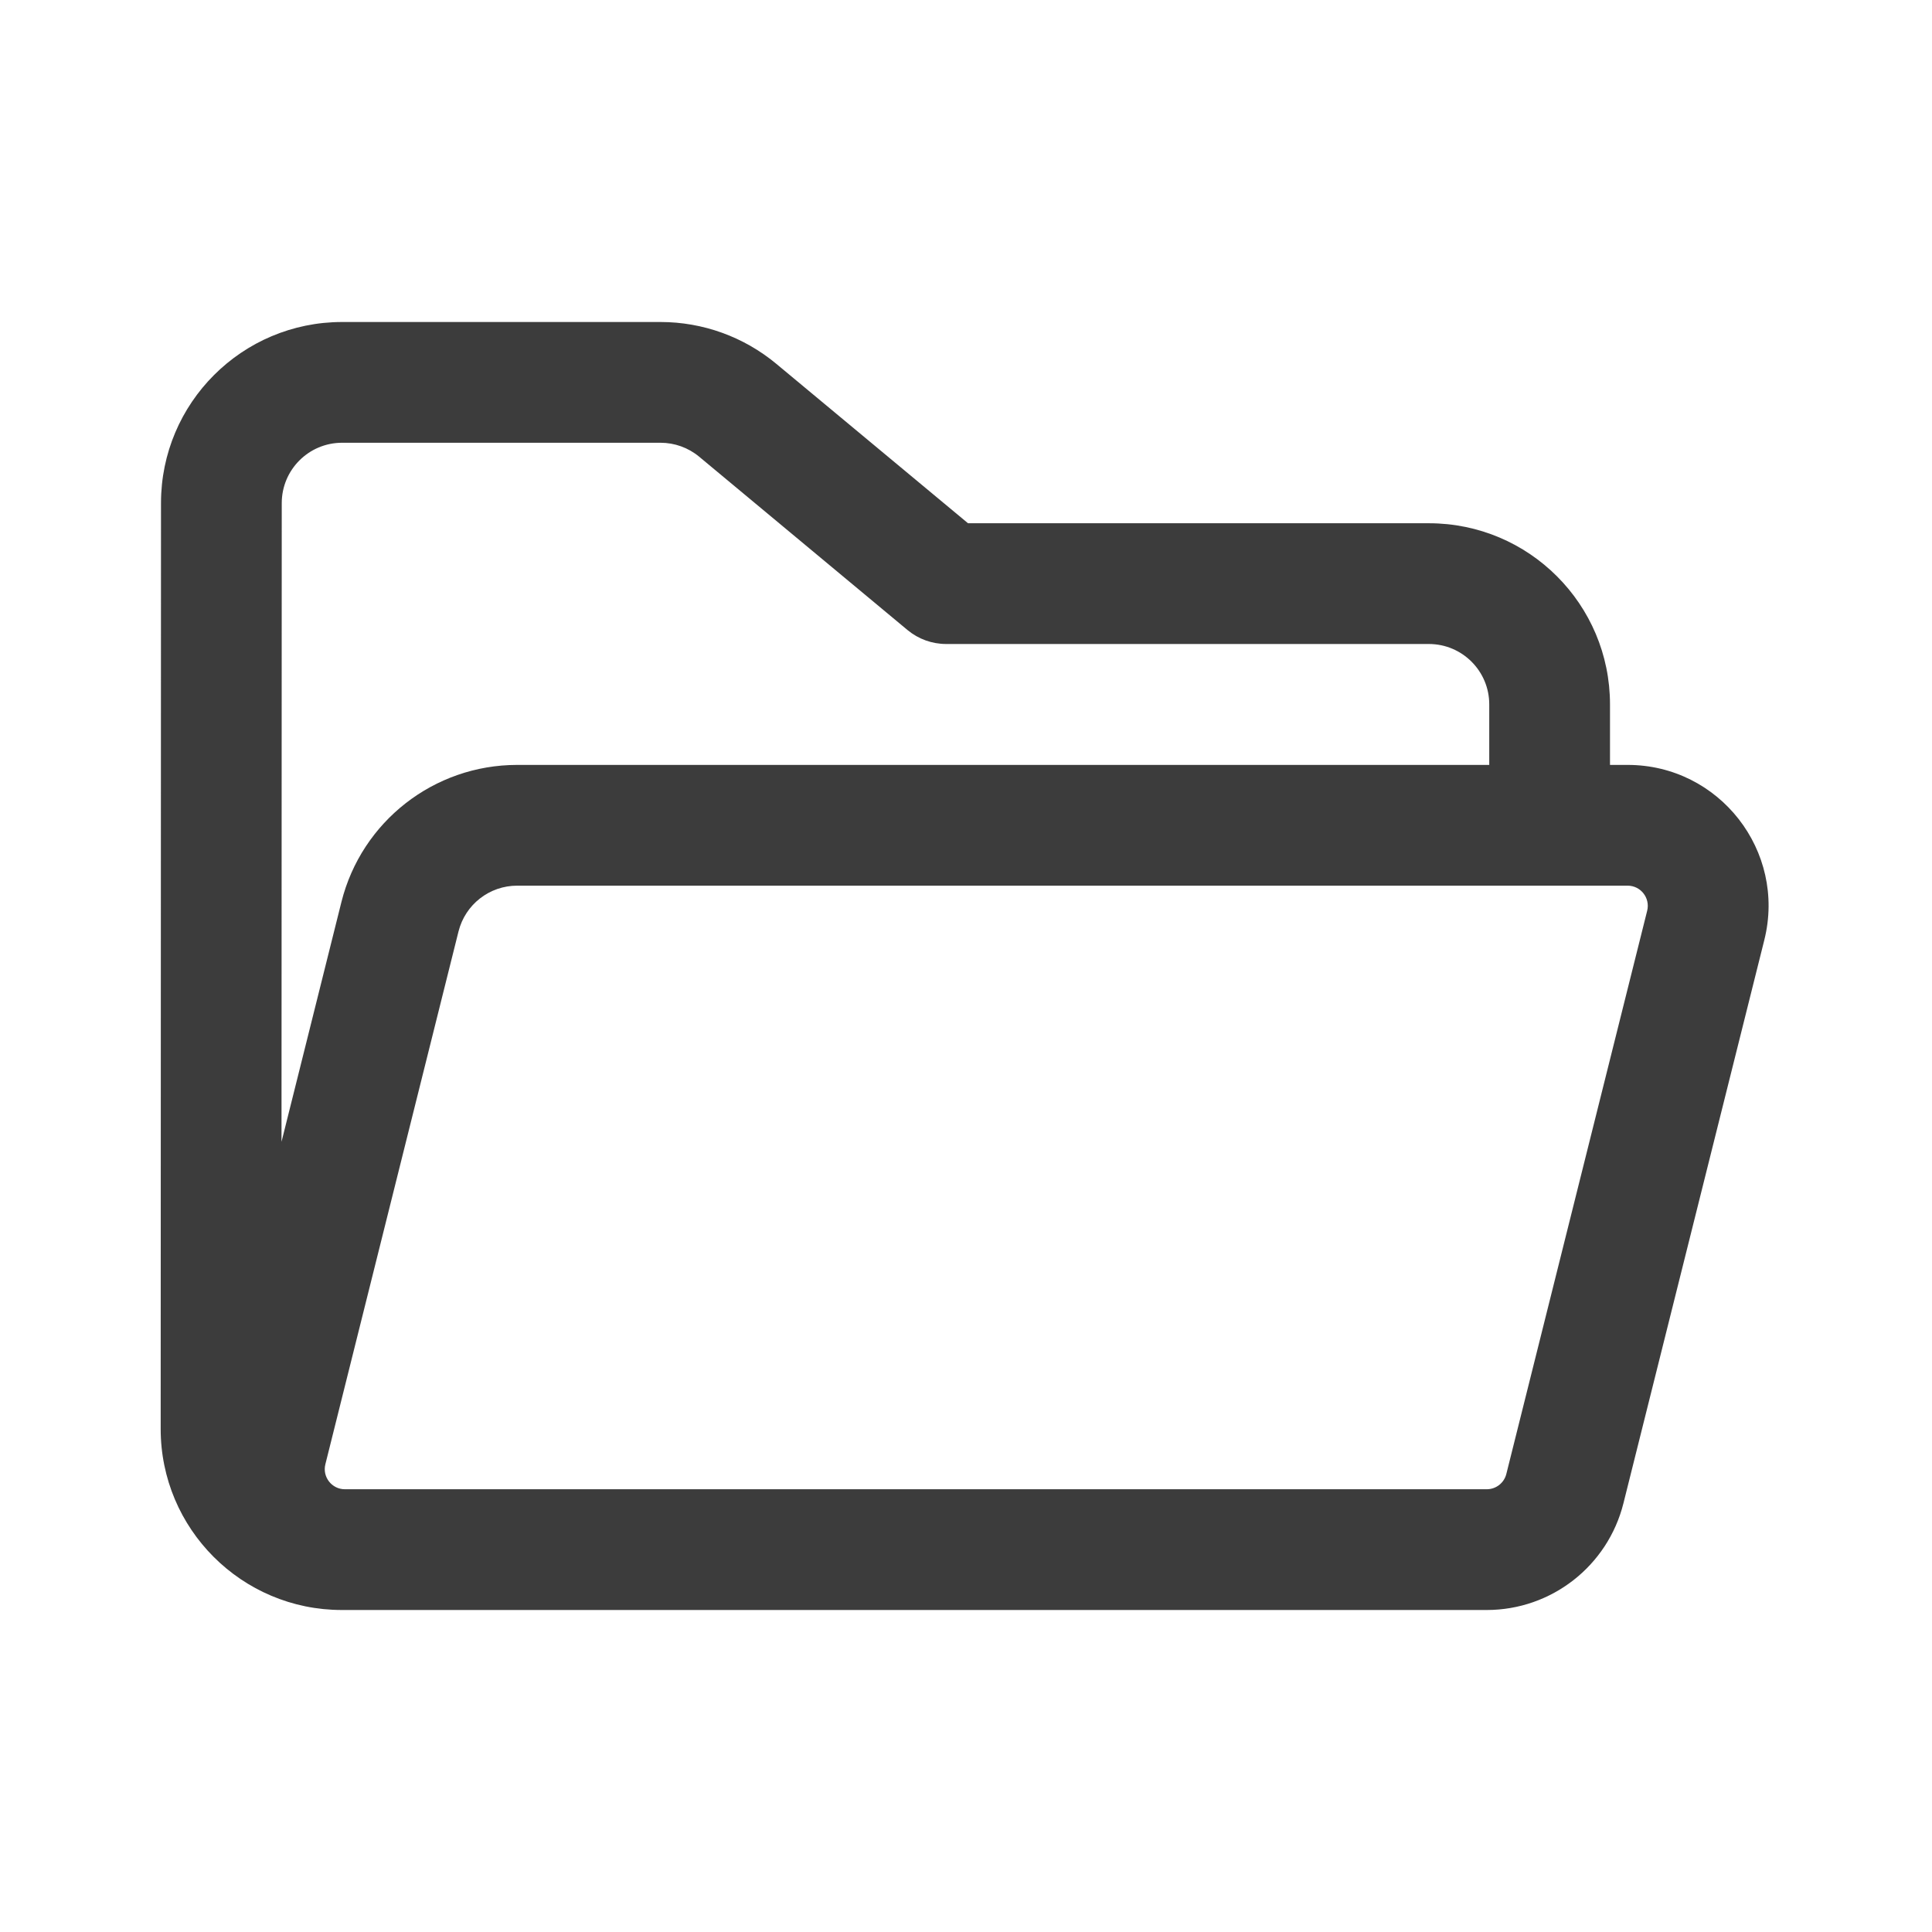
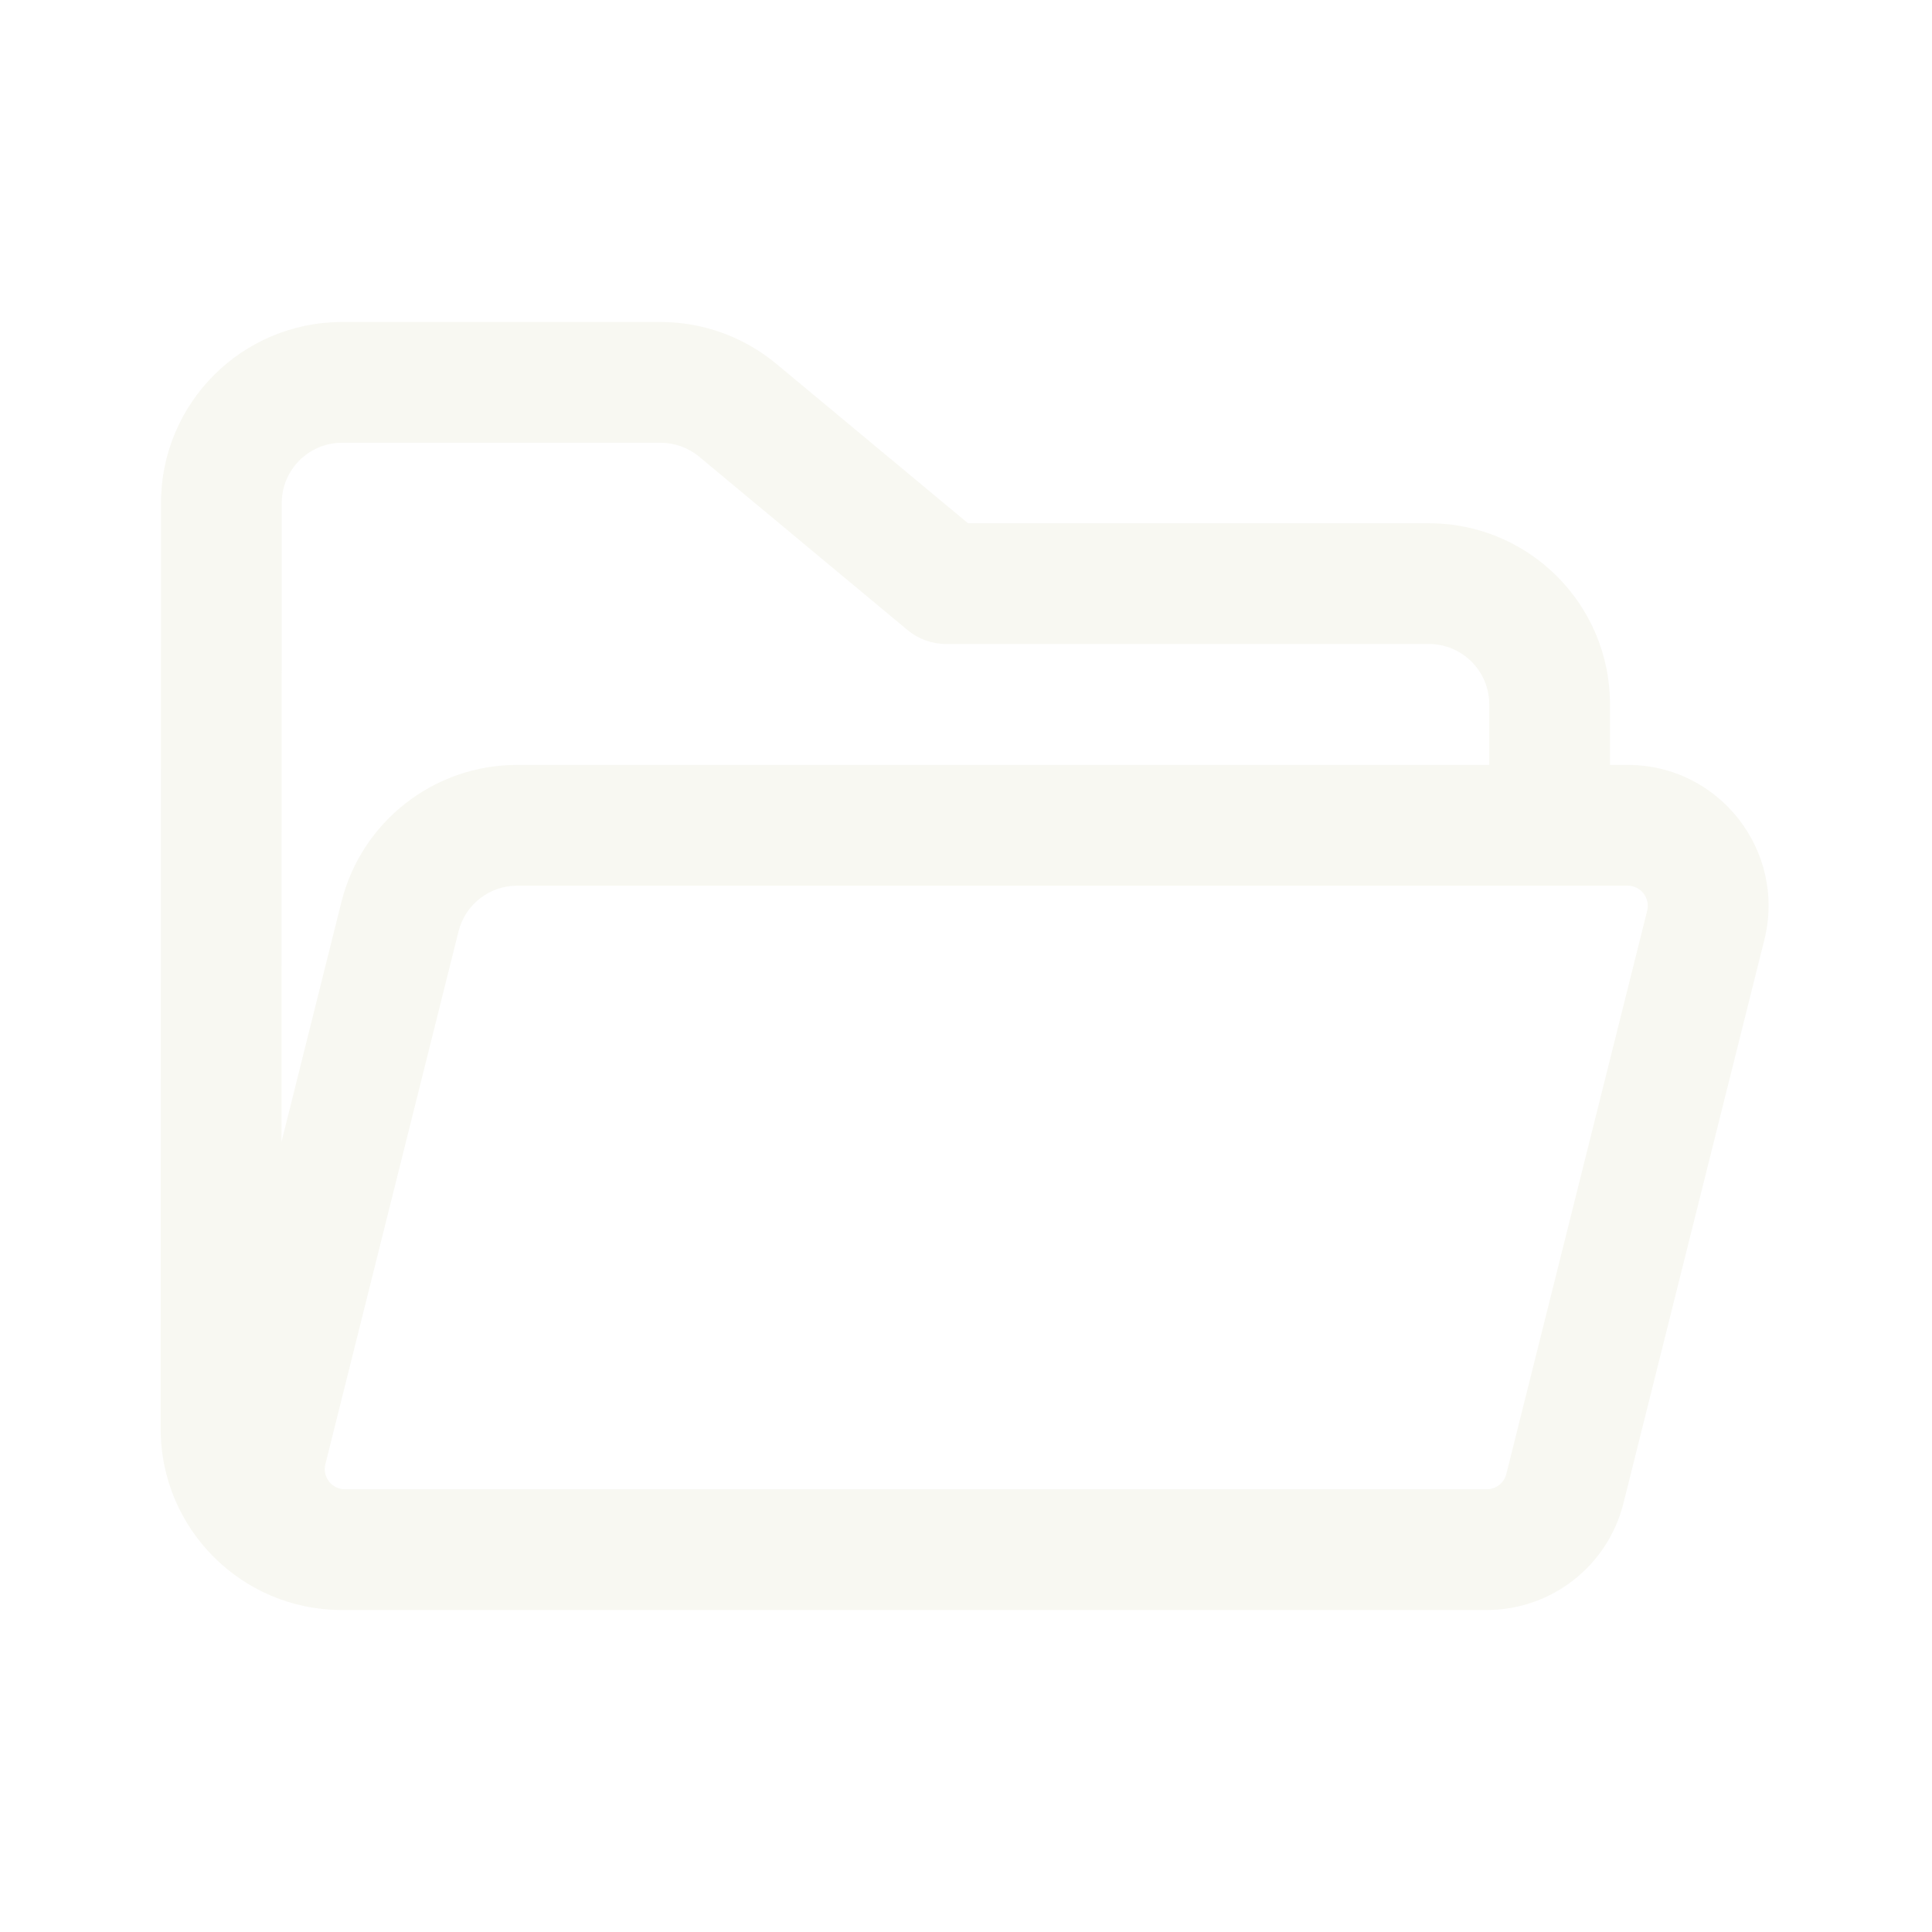
<svg xmlns="http://www.w3.org/2000/svg" viewBox="0 0 24 24" fill="none">
-   <path d="M20 9.502V8.75C20 7.507 18.993 6.5 17.75 6.5H12.025L9.644 4.52C9.24 4.184 8.731 4 8.205 4H4.25C3.007 4 2 5.007 2 6.249L1.996 17.749C1.995 18.992 3.003 20 4.246 20H4.272C4.276 20 4.28 20 4.284 20H18.469C19.272 20 19.972 19.453 20.167 18.674L21.917 11.677C22.193 10.572 21.358 9.502 20.219 9.502H20ZM4.25 5.5H8.205C8.38 5.5 8.55 5.561 8.685 5.673L11.274 7.827C11.409 7.939 11.578 8 11.754 8H17.75C18.164 8 18.5 8.336 18.5 8.75V9.502H6.424C5.391 9.502 4.491 10.205 4.241 11.206L3.497 14.184L3.5 6.25C3.5 5.836 3.835 5.5 4.25 5.5ZM5.696 11.57C5.78 11.236 6.08 11.002 6.424 11.002H20.219C20.382 11.002 20.501 11.155 20.462 11.313L18.712 18.311C18.684 18.422 18.584 18.5 18.469 18.5H4.284C4.122 18.5 4.002 18.347 4.042 18.189L5.696 11.57Z" fill="#3c3c3c" />
+   <path d="M20 9.502V8.75C20 7.507 18.993 6.5 17.75 6.5H12.025L9.644 4.52C9.24 4.184 8.731 4 8.205 4H4.25C3.007 4 2 5.007 2 6.249L1.996 17.749C1.995 18.992 3.003 20 4.246 20H4.272C4.276 20 4.28 20 4.284 20H18.469C19.272 20 19.972 19.453 20.167 18.674L21.917 11.677C22.193 10.572 21.358 9.502 20.219 9.502H20ZM4.25 5.5H8.205C8.38 5.5 8.55 5.561 8.685 5.673L11.274 7.827C11.409 7.939 11.578 8 11.754 8H17.75C18.164 8 18.5 8.336 18.5 8.75V9.502H6.424C5.391 9.502 4.491 10.205 4.241 11.206L3.497 14.184L3.5 6.25C3.5 5.836 3.835 5.5 4.25 5.5ZM5.696 11.57C5.78 11.236 6.08 11.002 6.424 11.002H20.219C20.382 11.002 20.501 11.155 20.462 11.313L18.712 18.311C18.684 18.422 18.584 18.5 18.469 18.5H4.284C4.122 18.5 4.002 18.347 4.042 18.189L5.696 11.57Z" fill="#f8f8f2" />
</svg>
